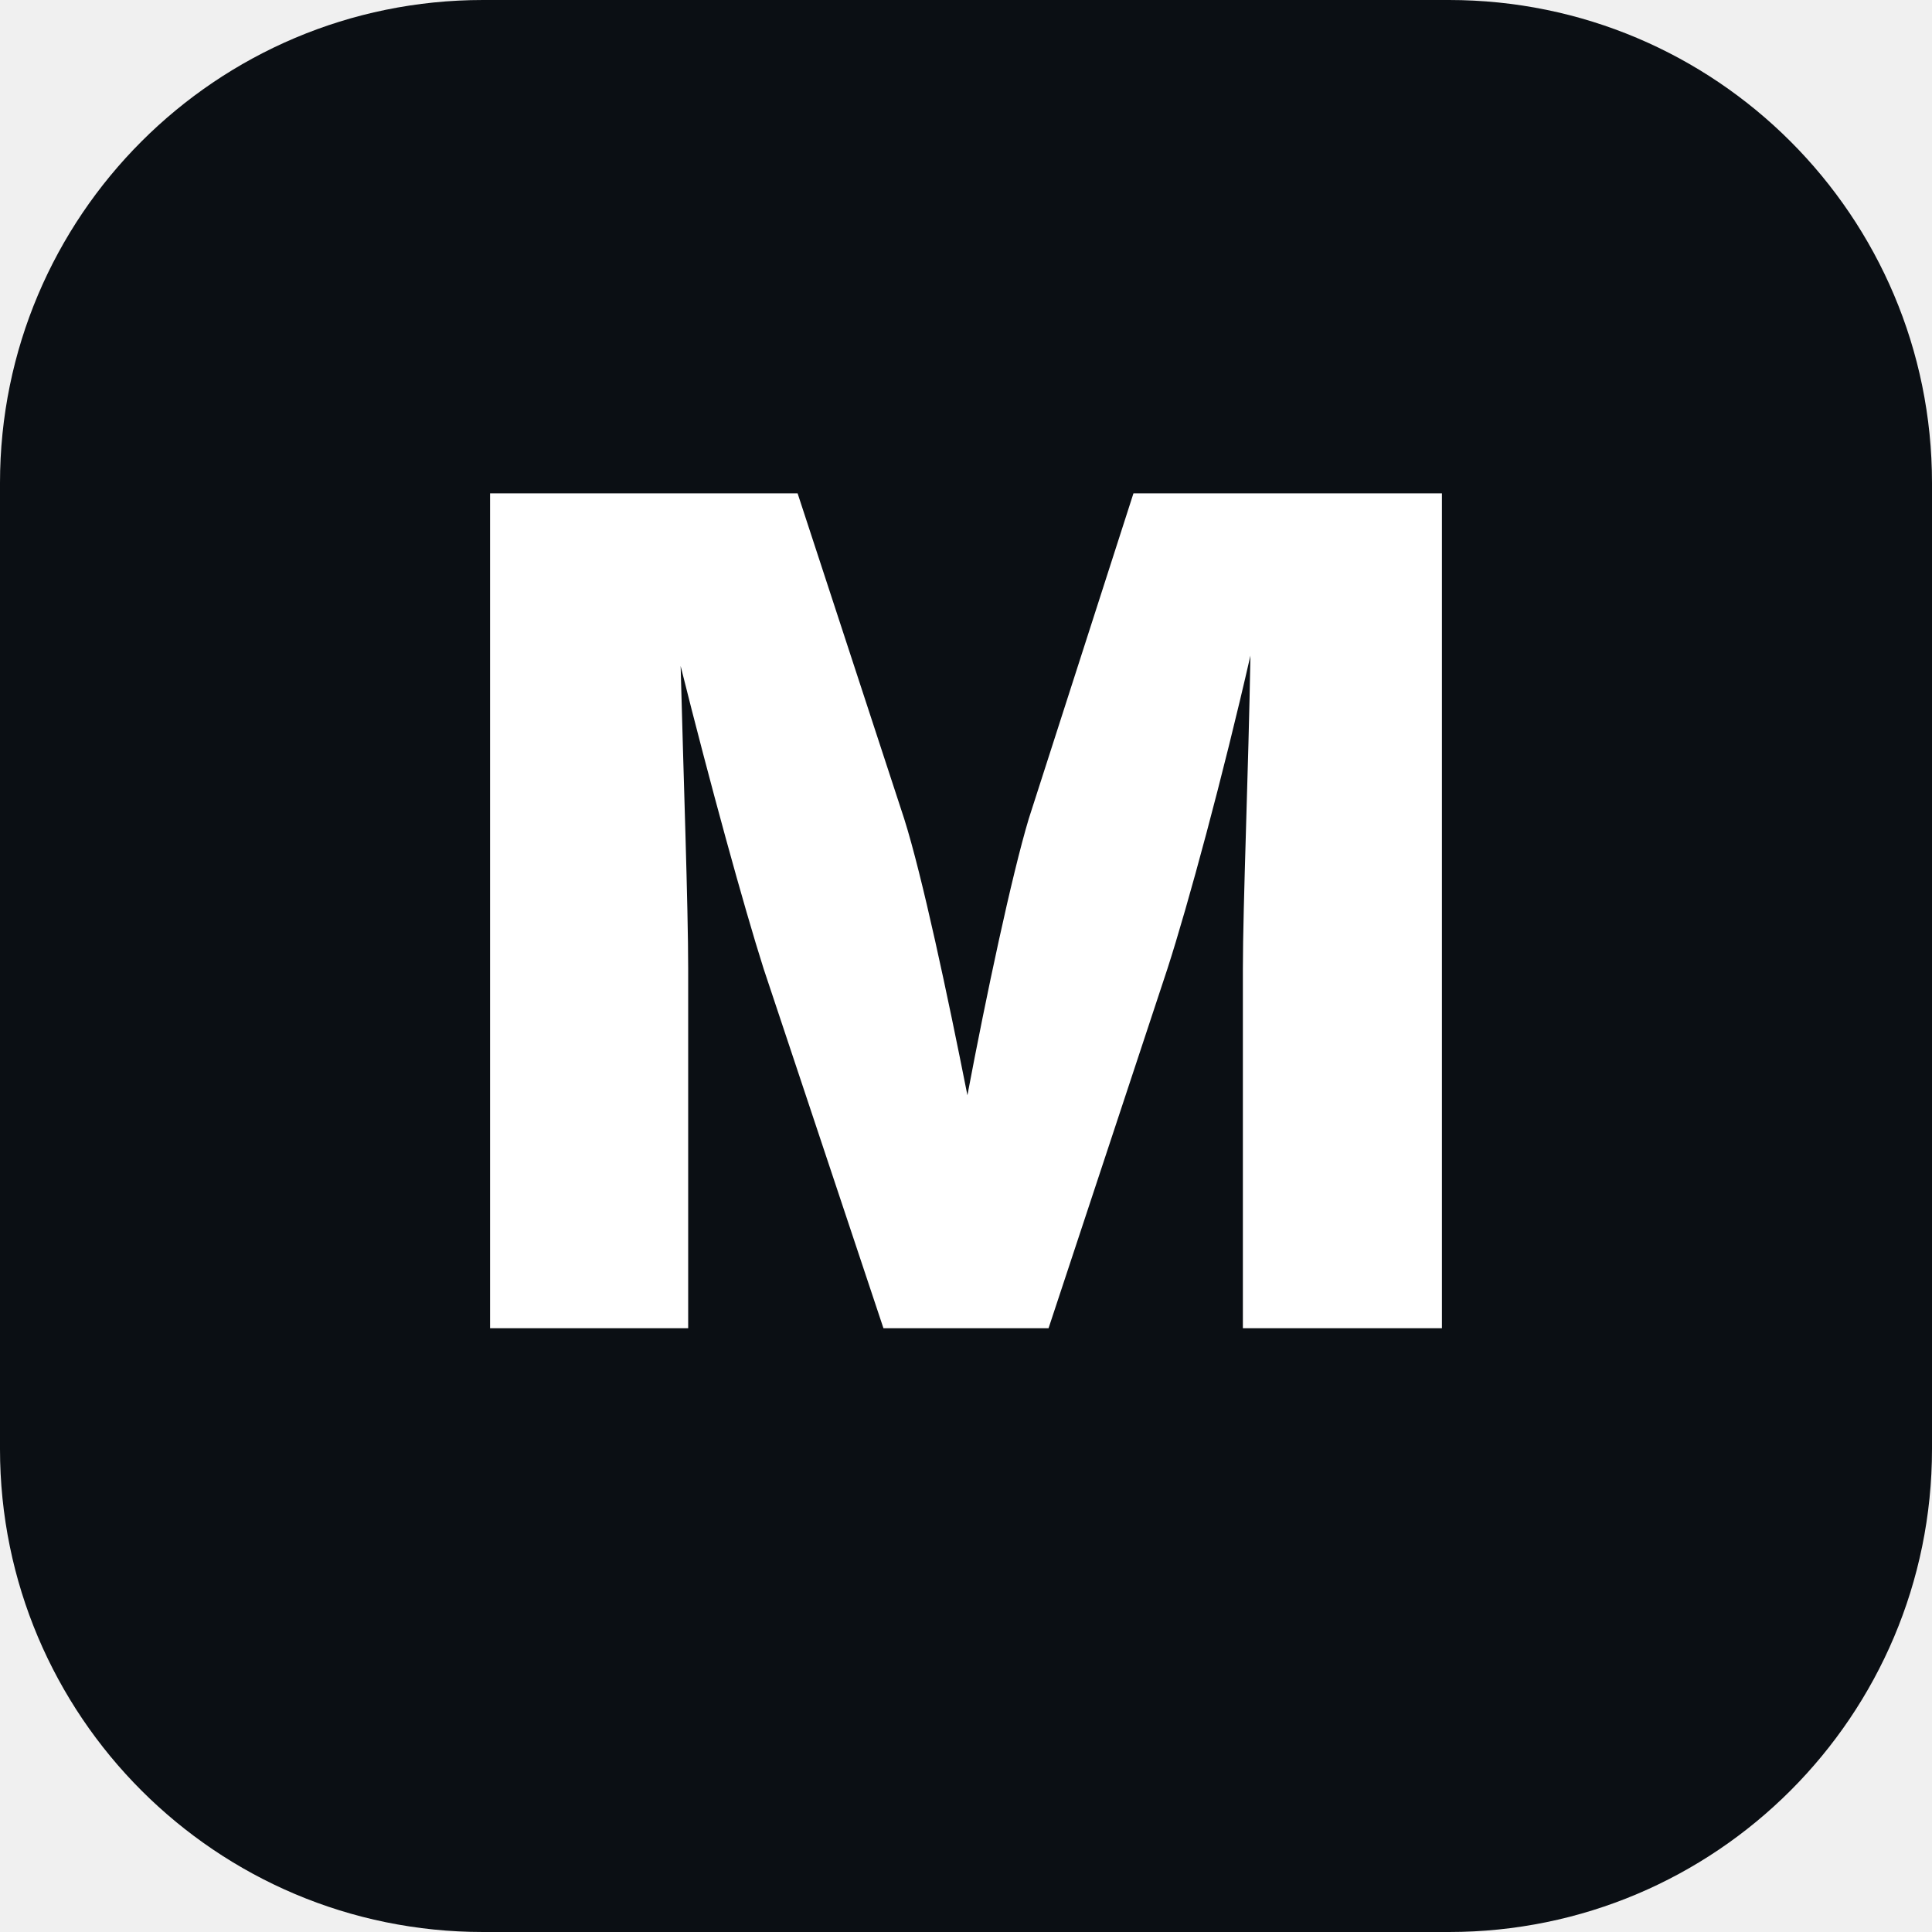
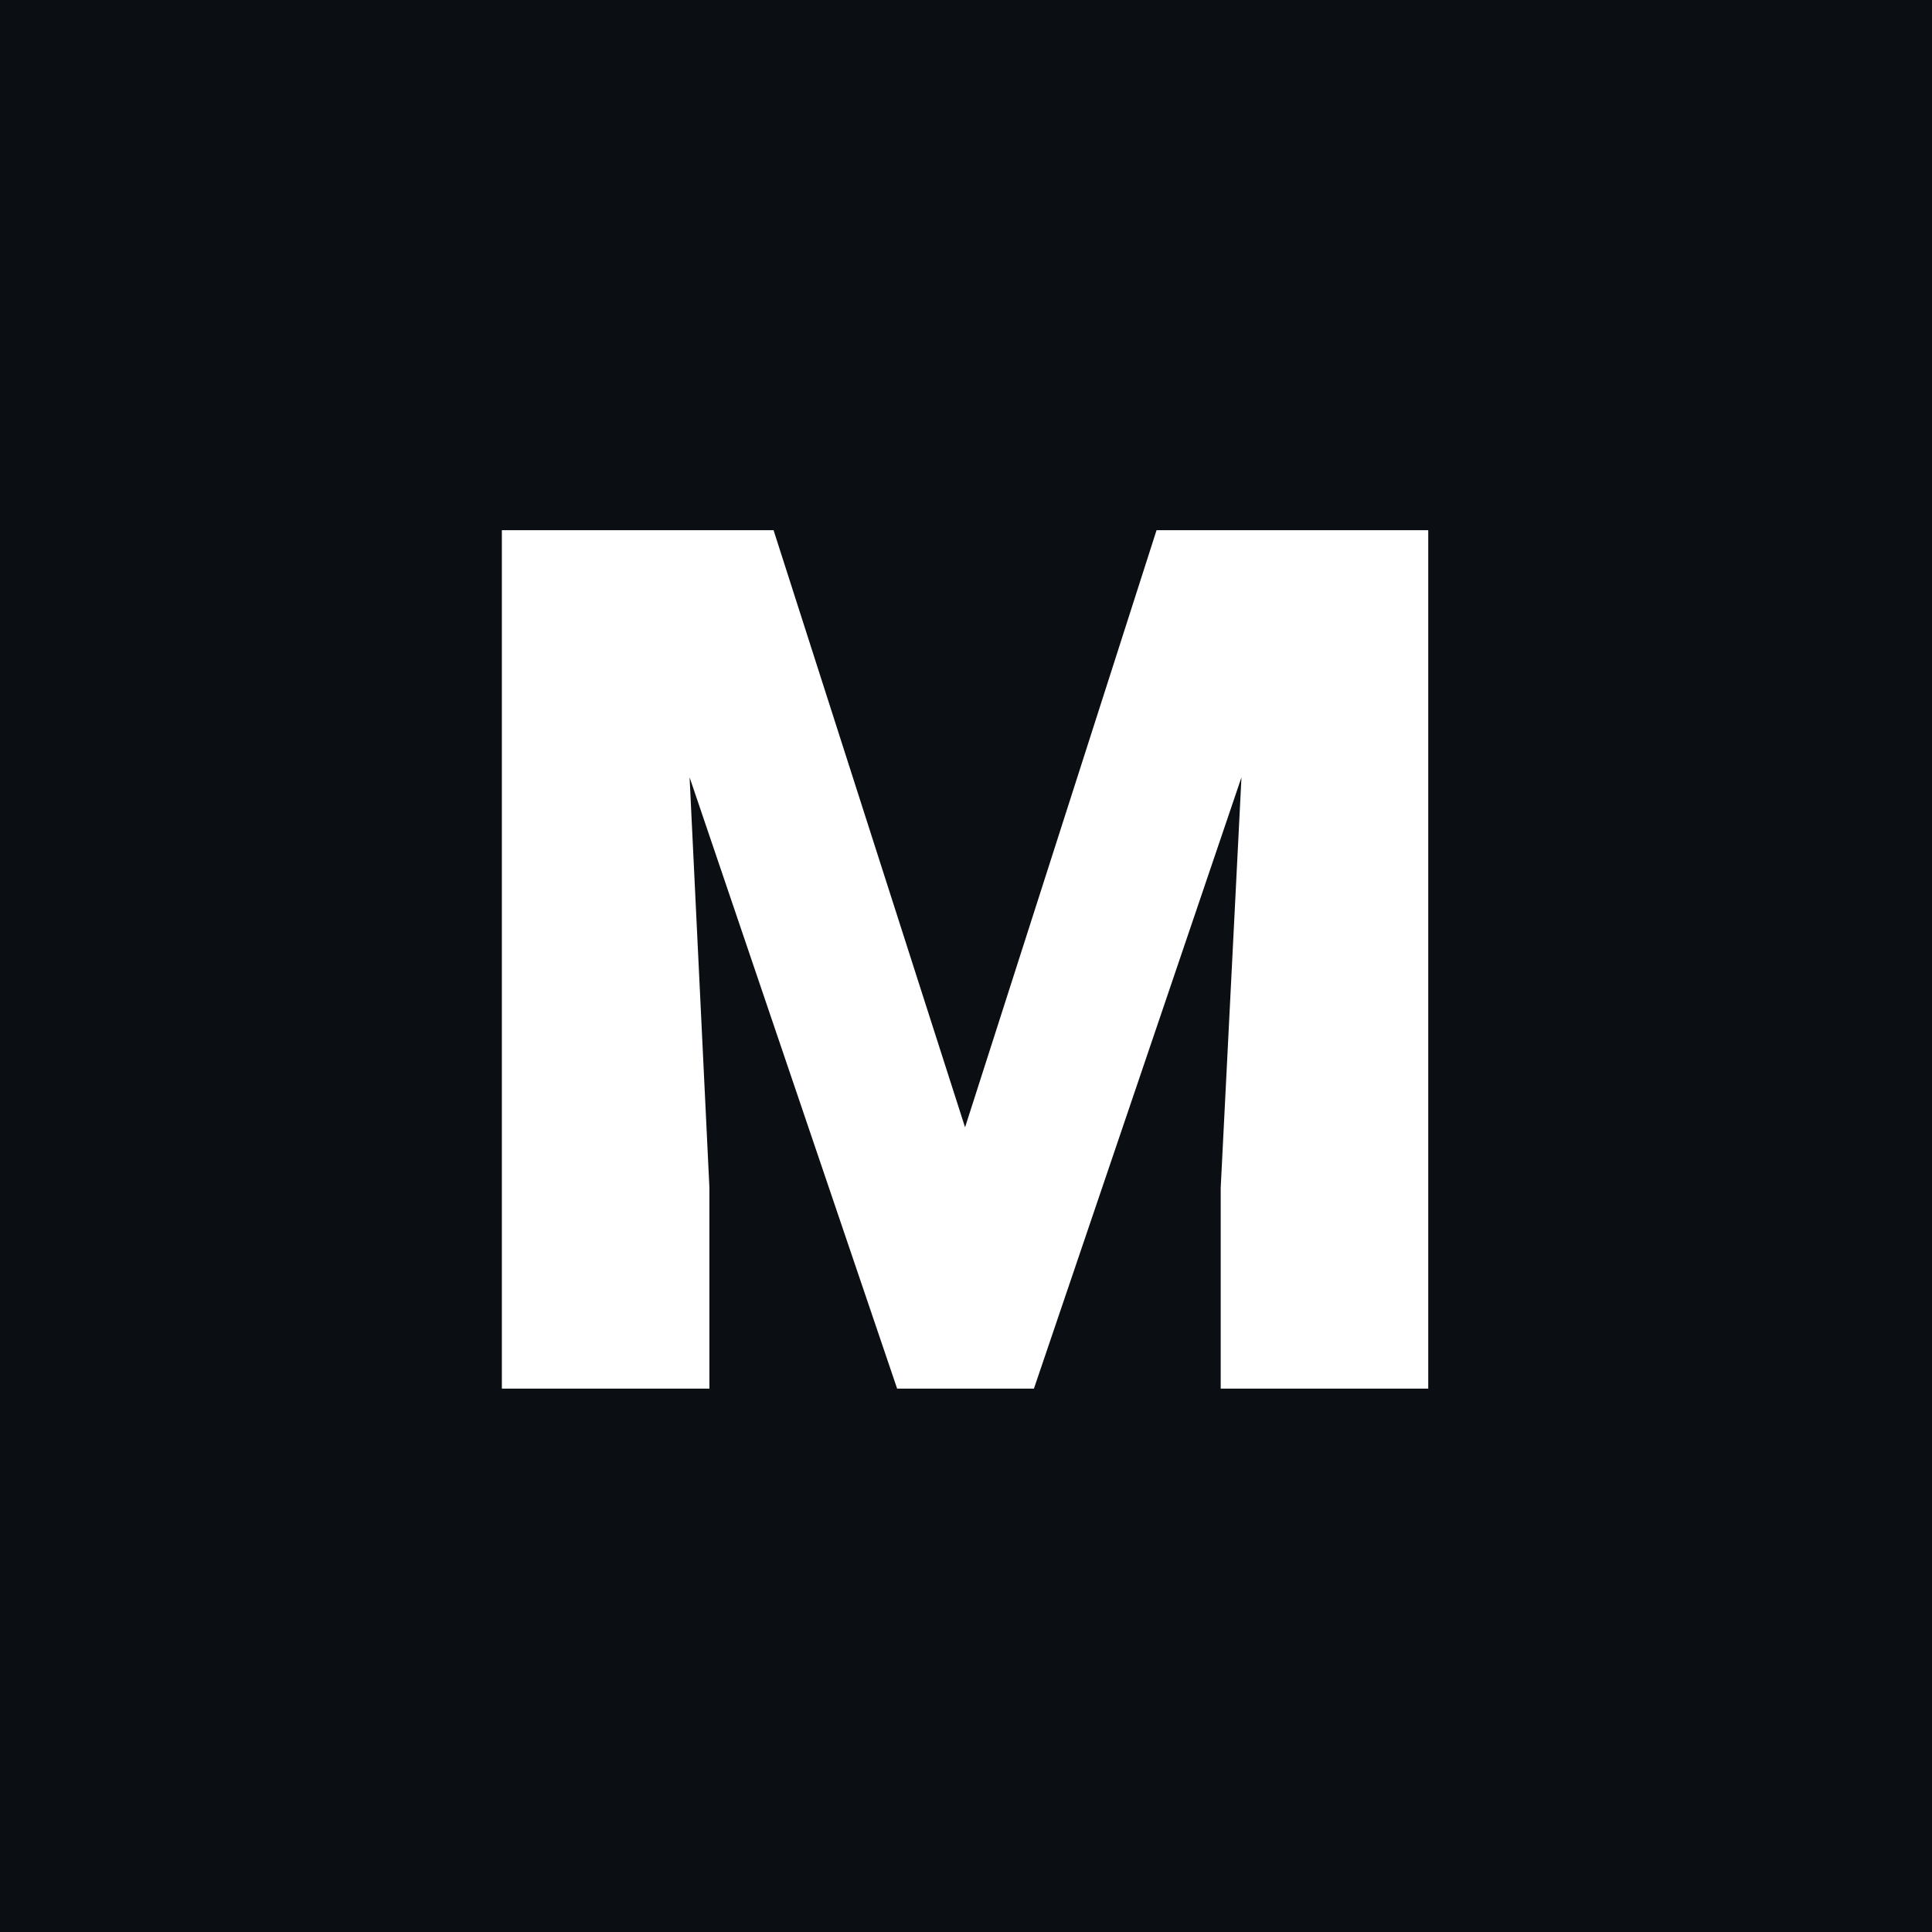
<svg xmlns="http://www.w3.org/2000/svg" viewBox="0 0 32 32">
-   <rect width="32" height="32" rx="8" fill="#0B0F14" />
-   <text x="16" y="22" text-anchor="middle" font-family="system-ui, -apple-system, sans-serif" font-weight="800" font-size="19" fill="#FFFFFF">M</text>
+   <rect width="32" height="32" fill="#0B0F14" />
+   <text x="16" y="23" text-anchor="middle" font-family="-apple-system, BlinkMacSystemFont, 'Segoe UI', Roboto, 'Helvetica Neue', Arial, sans-serif" font-weight="800" font-size="20" fill="#FFFFFF">M</text>
</svg>
